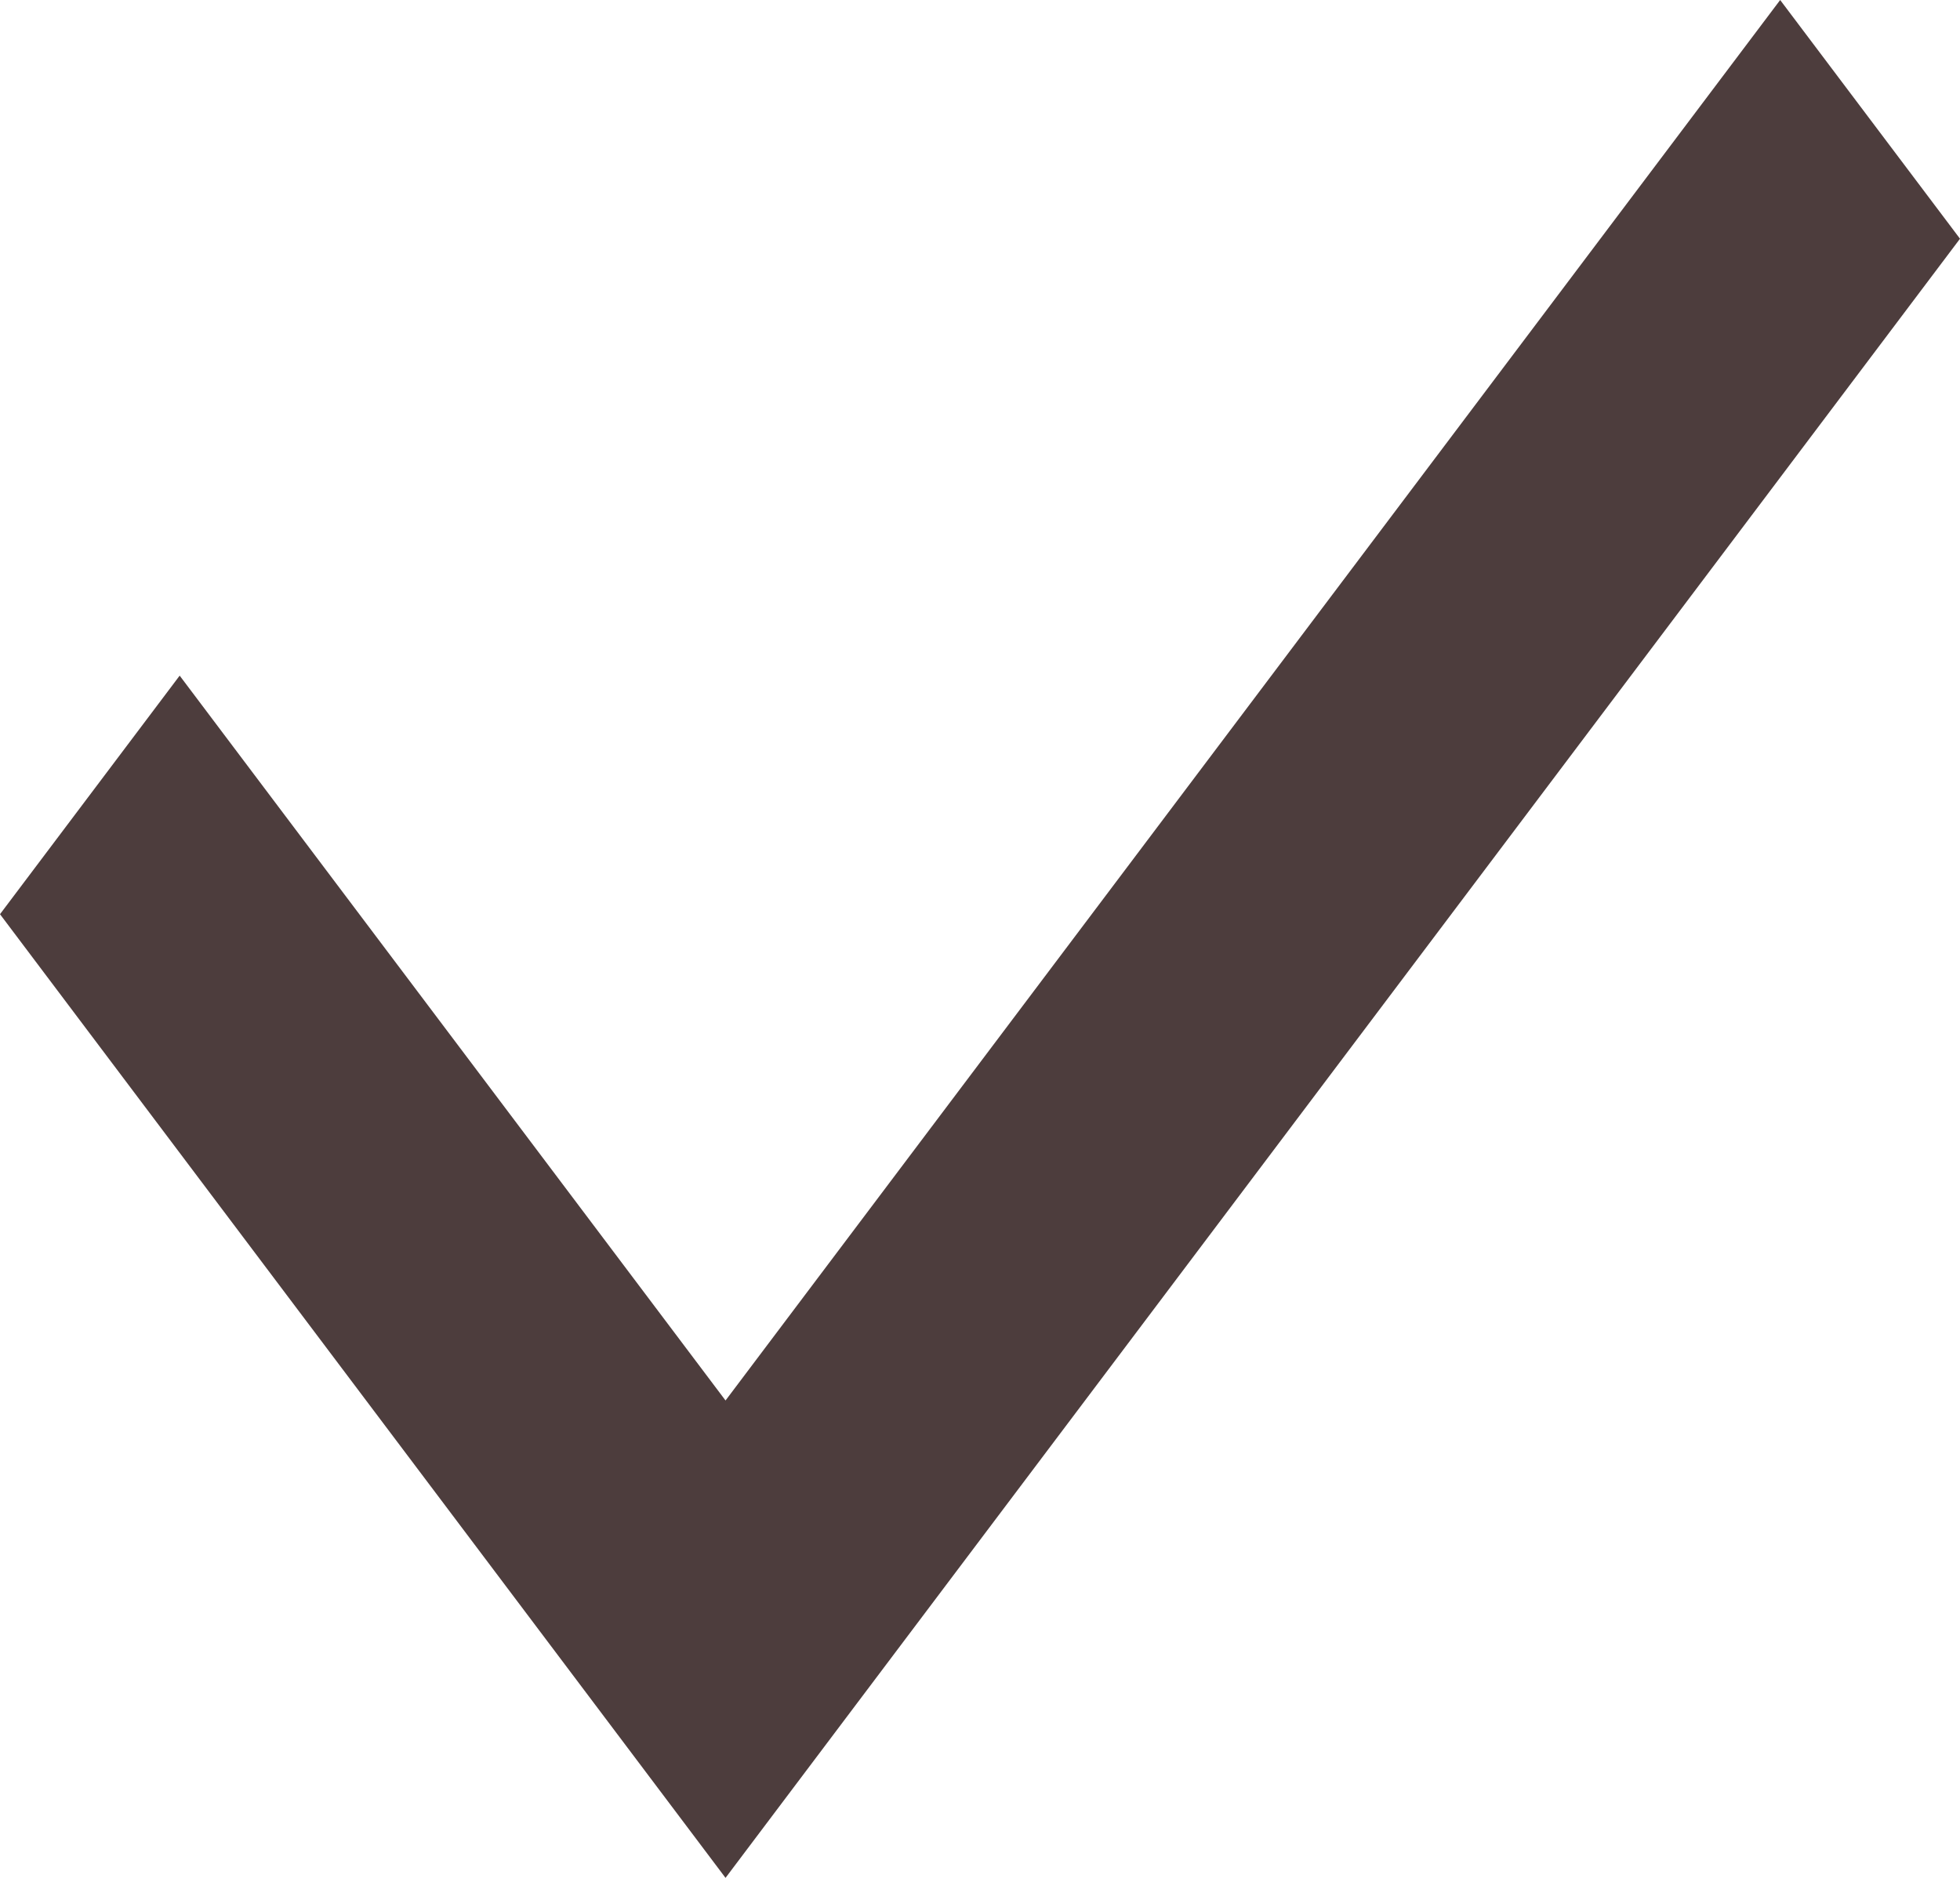
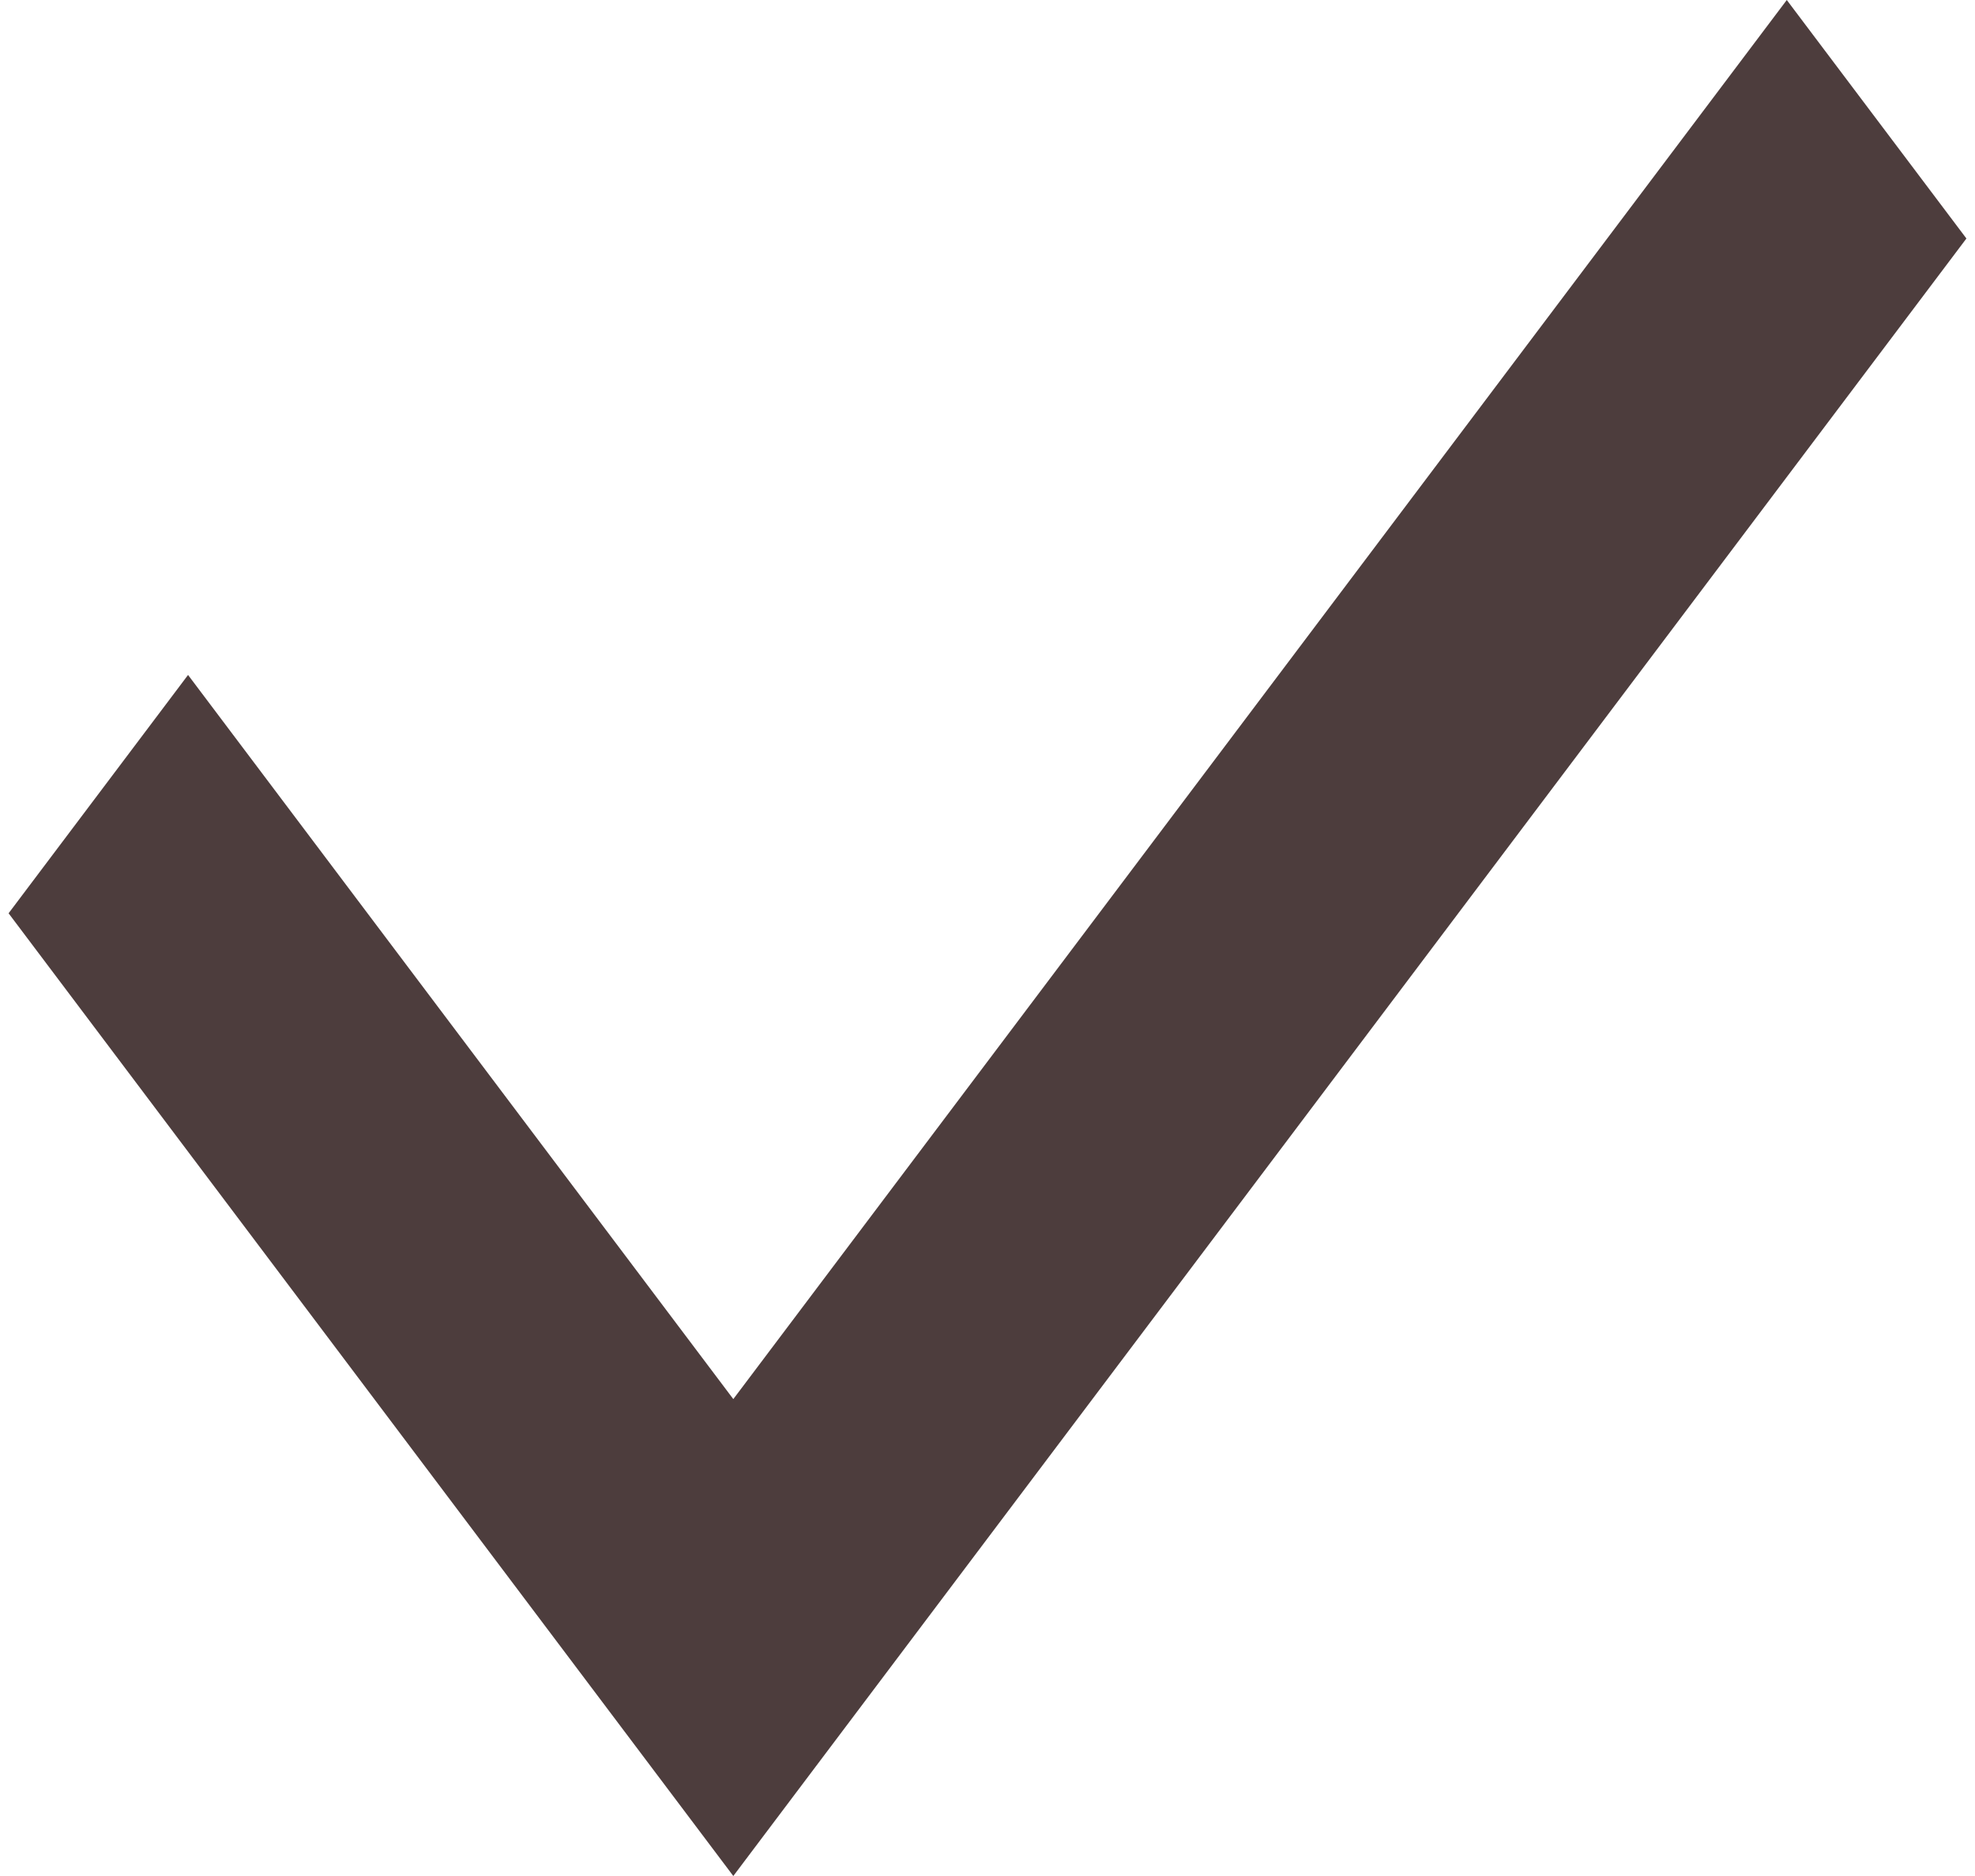
- <svg xmlns="http://www.w3.org/2000/svg" width="24" height="23" viewBox="0 0 24 23" fill="none">
+ <svg xmlns="http://www.w3.org/2000/svg" width="20" height="19" viewBox="0 0 24 23" fill="none">
  <path fill-rule="evenodd" clip-rule="evenodd" d="M21.798 0L8.884 17.153L2.2 8.275L0 11.197L8.884 23L24 2.924L21.798 0Z" fill="#4D3D3D" />
</svg>
